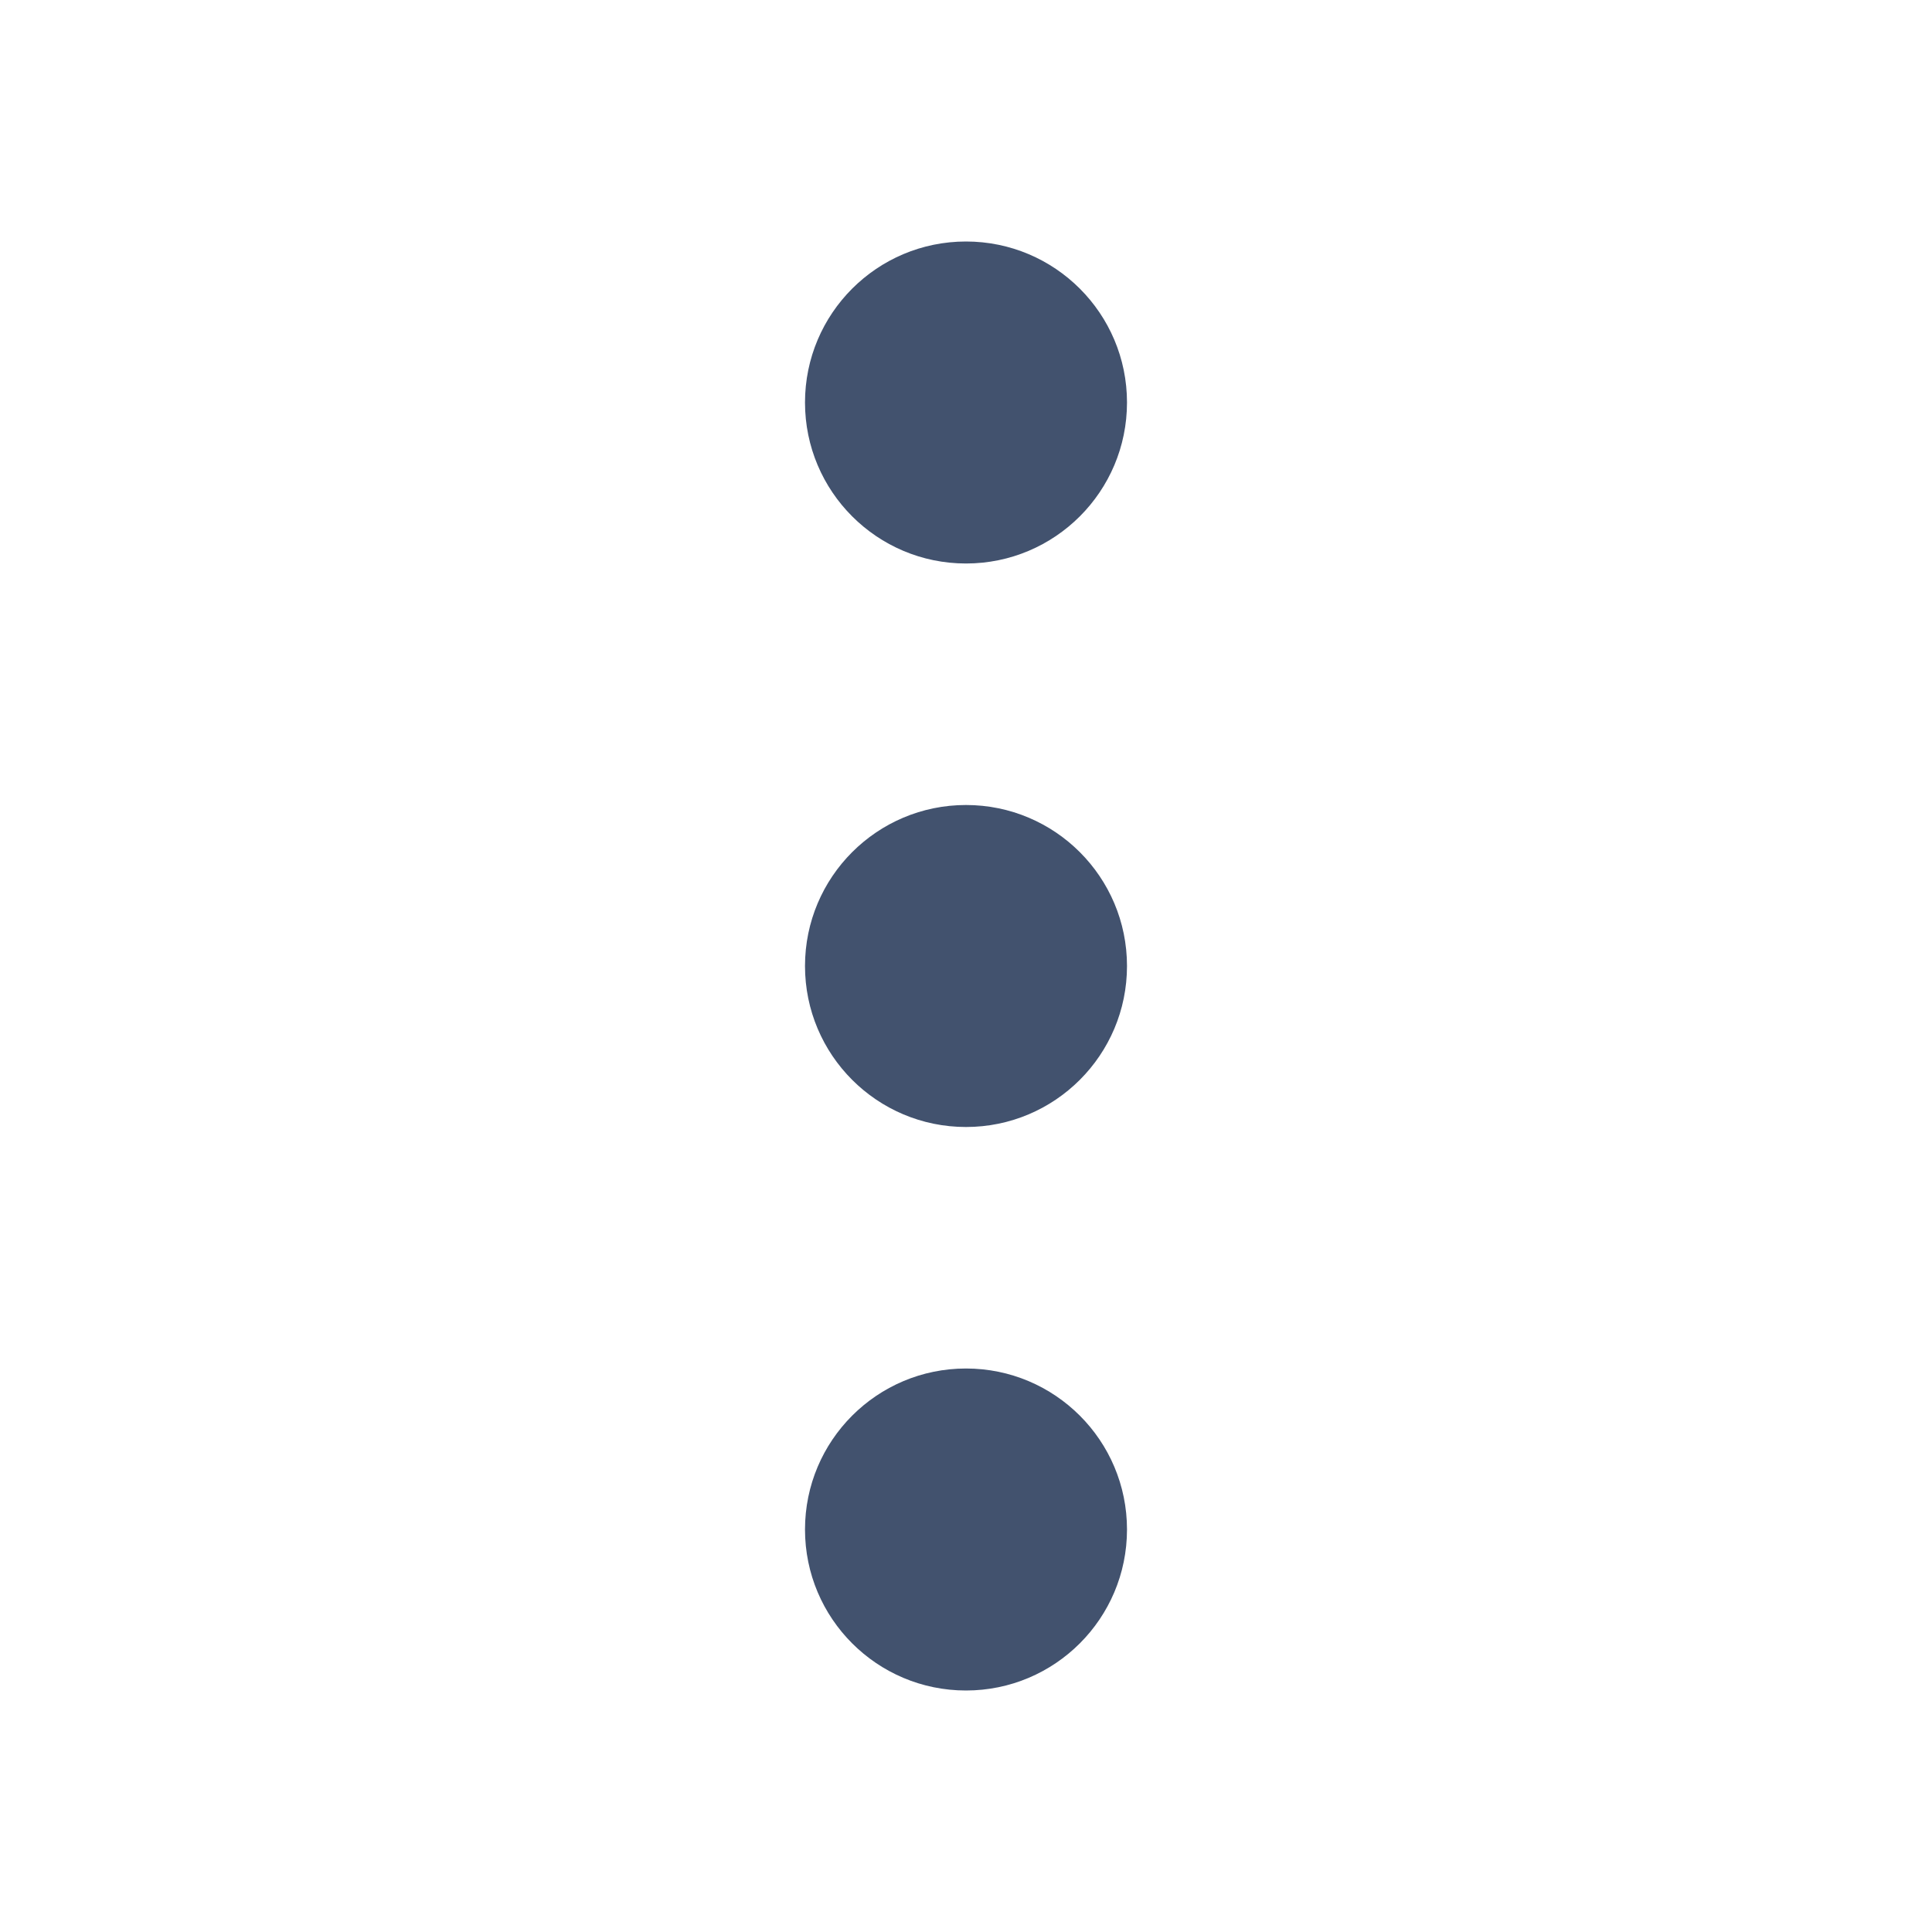
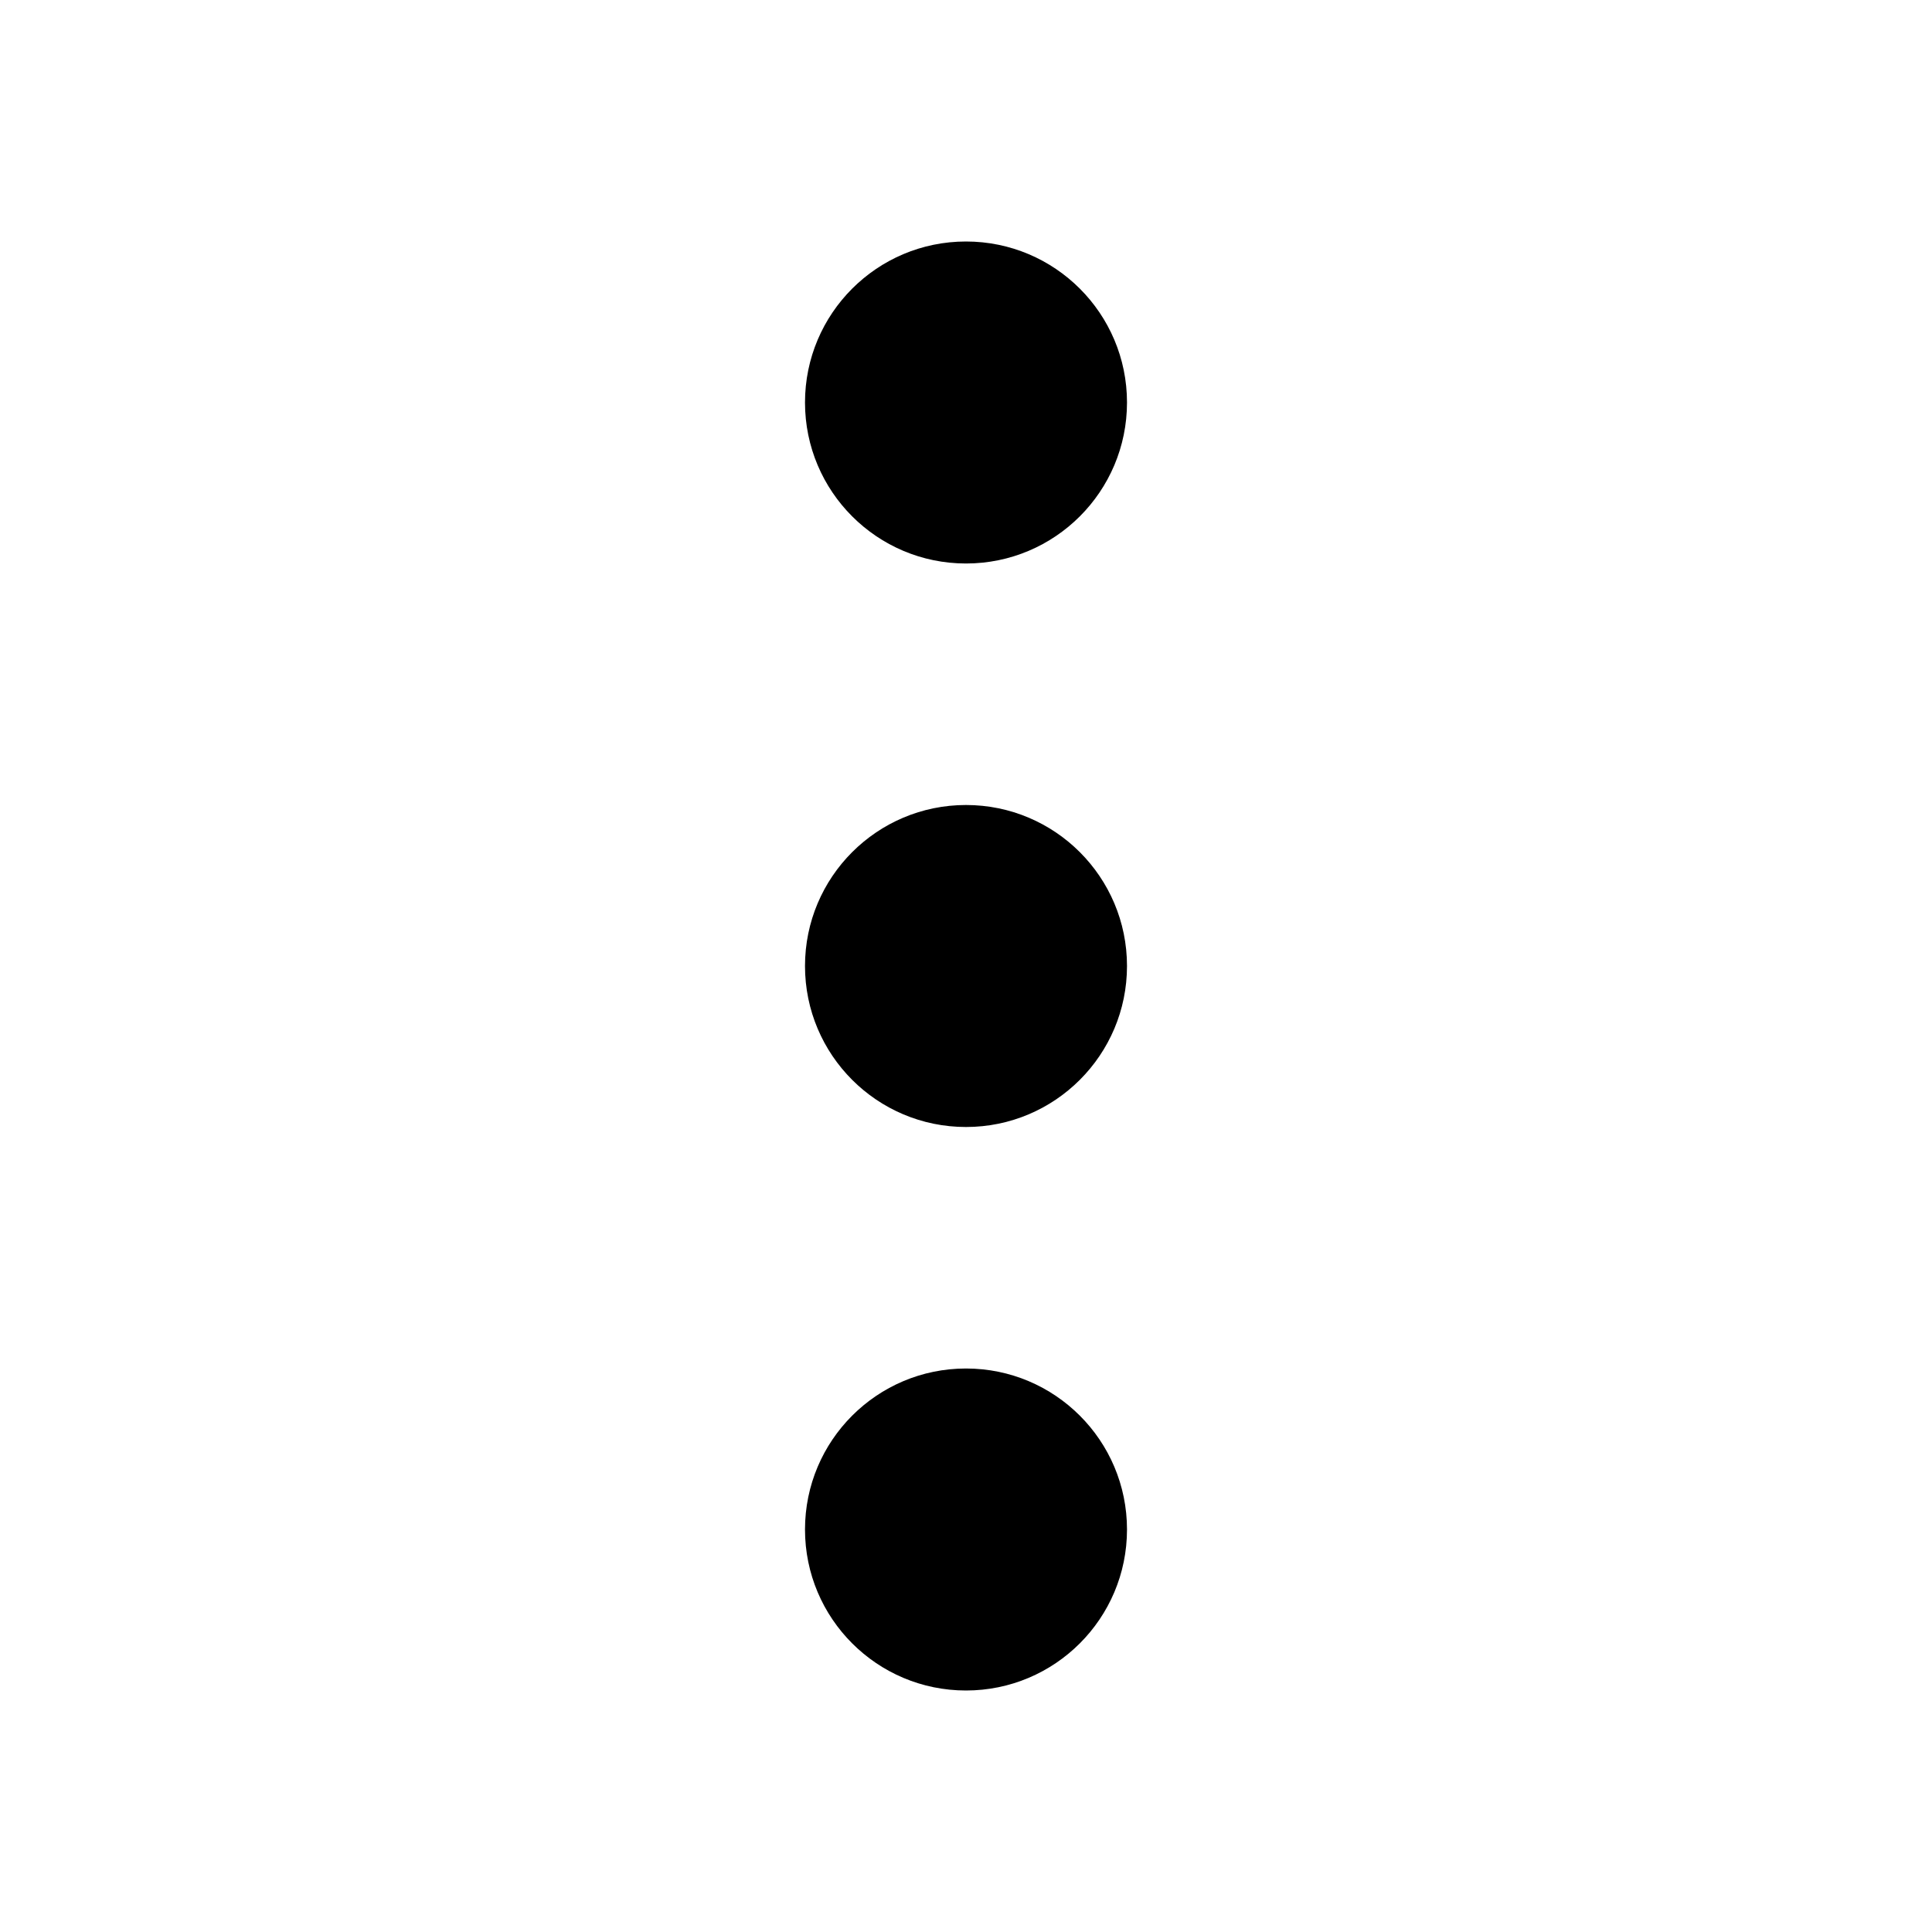
<svg xmlns="http://www.w3.org/2000/svg" width="24px" height="24px" viewBox="0 0 24 24" version="1.1">
  <defs />
  <g id="Global" stroke="none" stroke-width="1" fill="none" fill-rule="evenodd">
-     <g id="icons/more-vertical" fill="#42526E">
+     <g id="icons/more-vertical" fill="currentColor">
      <circle id="Oval-2" cx="12" cy="19" r="2" />
      <circle id="Oval-2-Copy" cx="12" cy="12" r="2" />
      <circle id="Oval-2-Copy-2" cx="12" cy="5" r="2" />
    </g>
  </g>
</svg>
